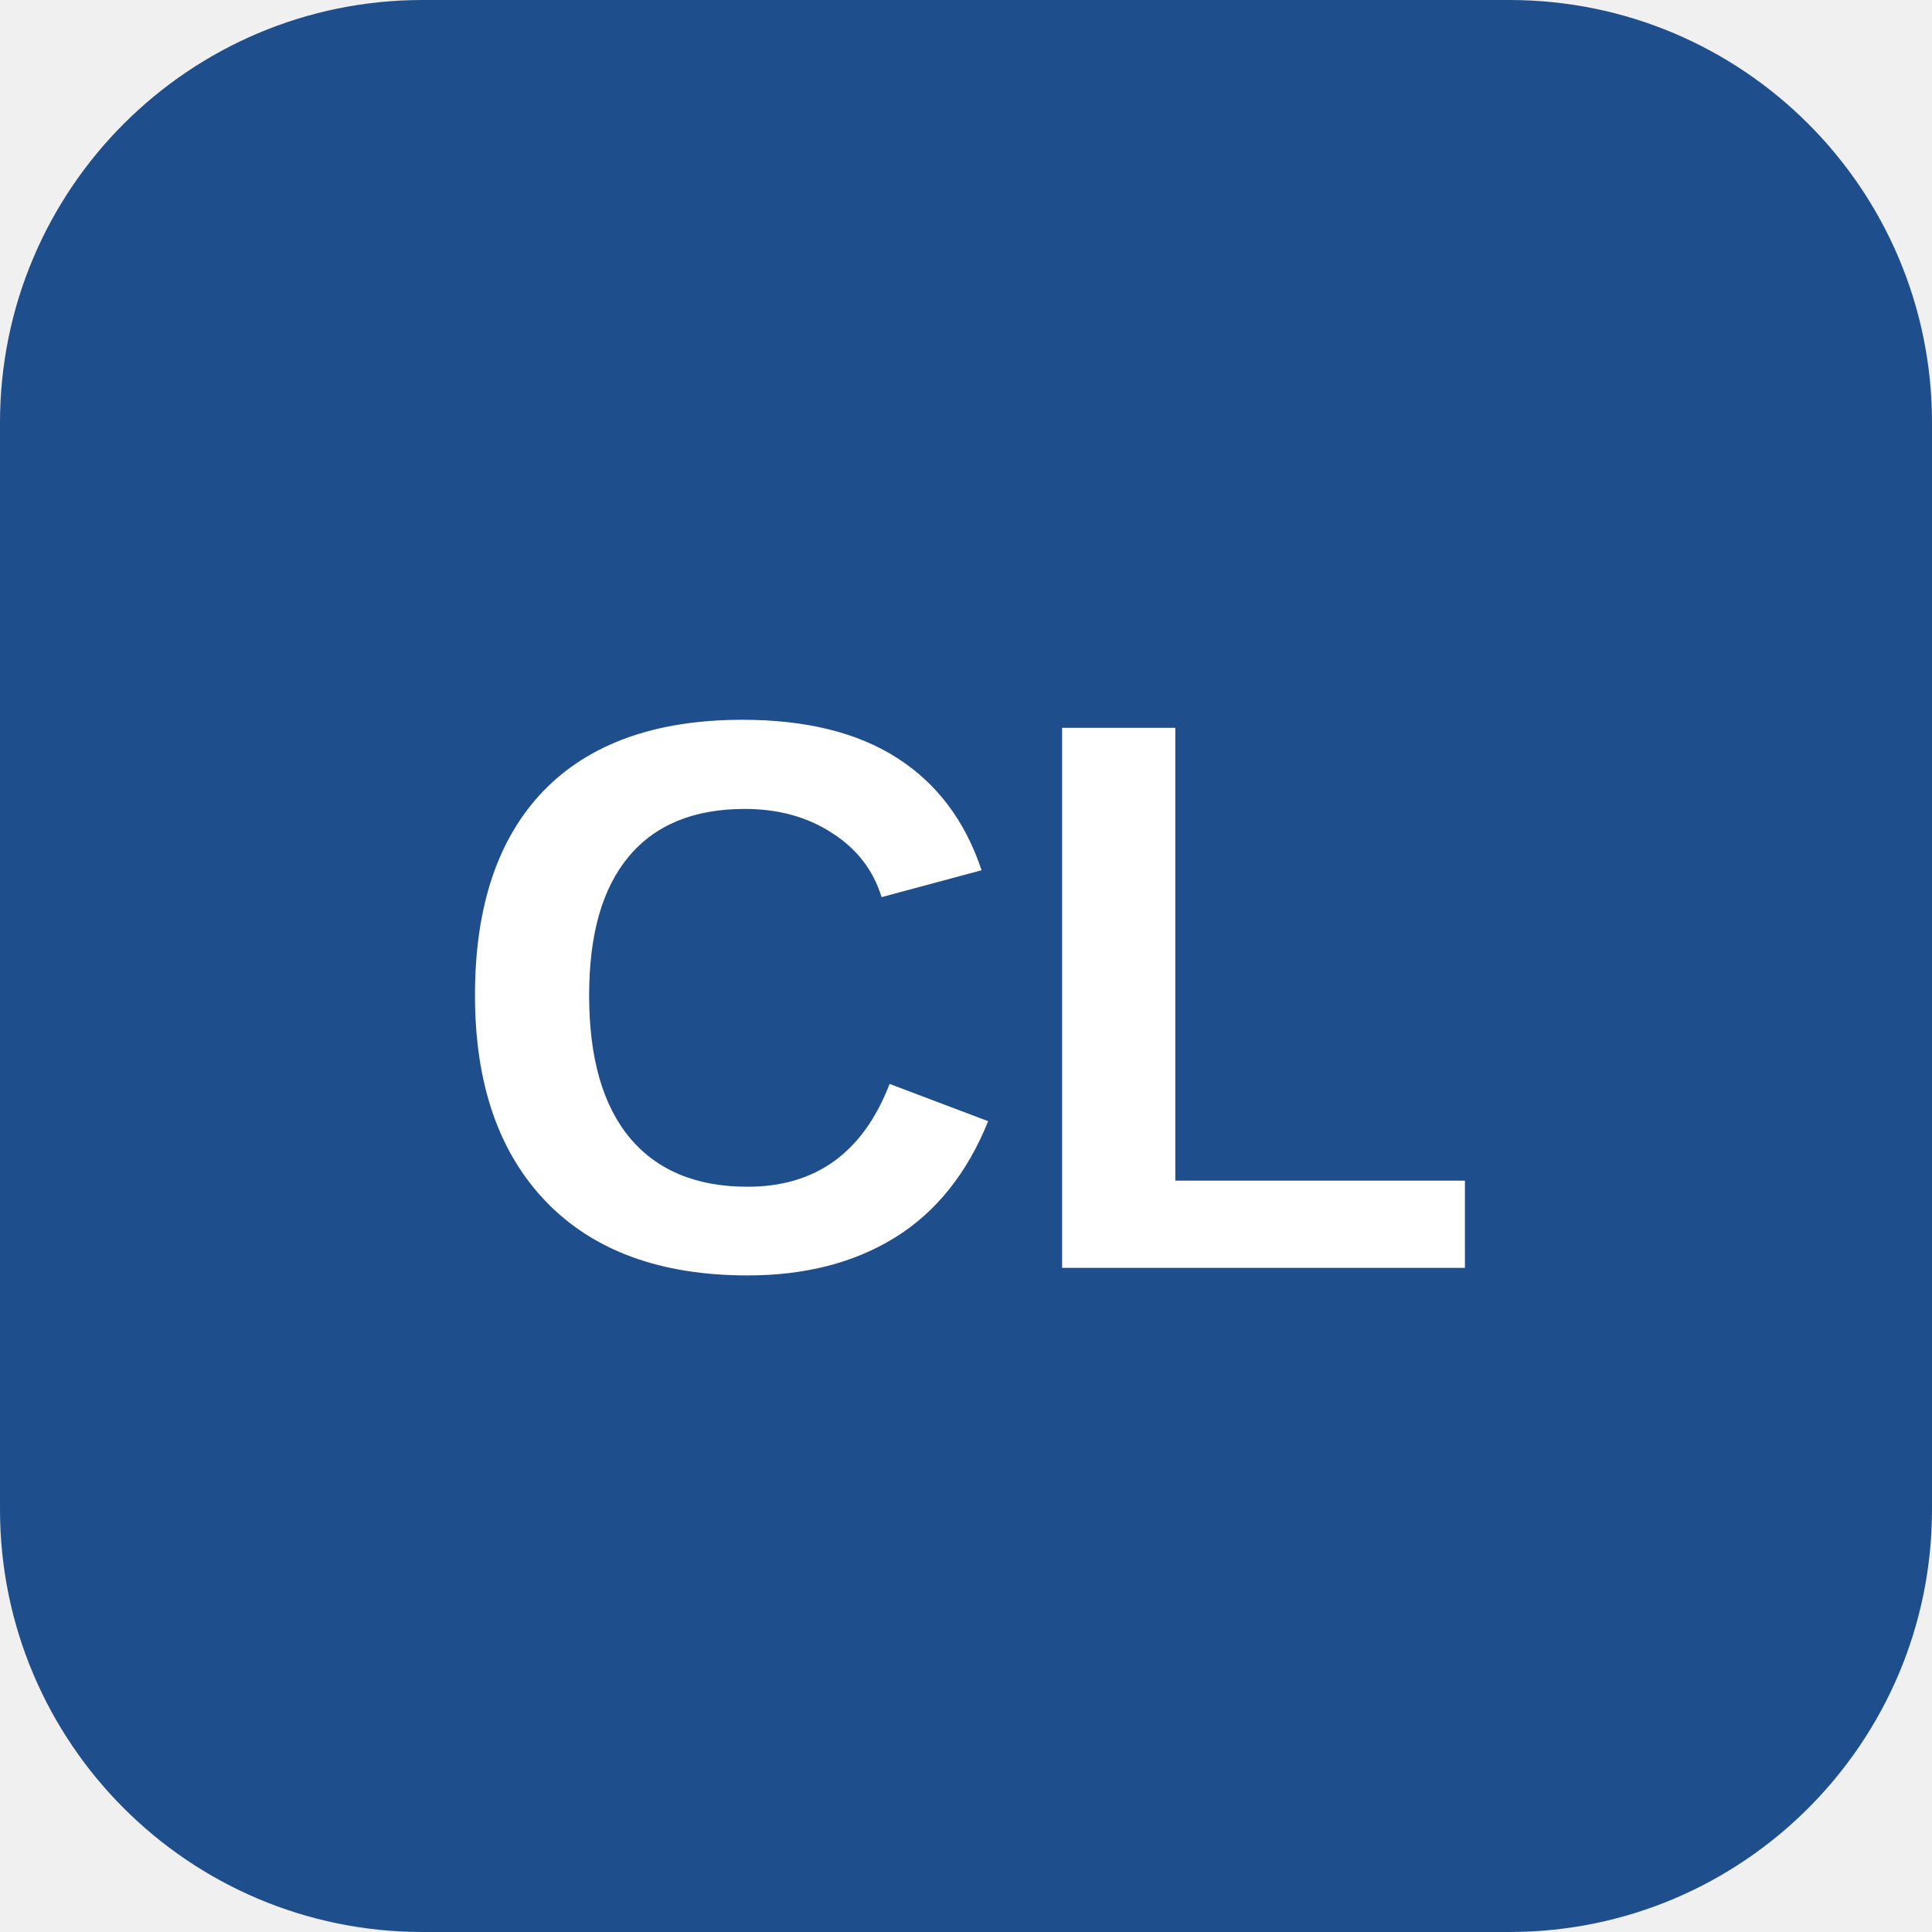
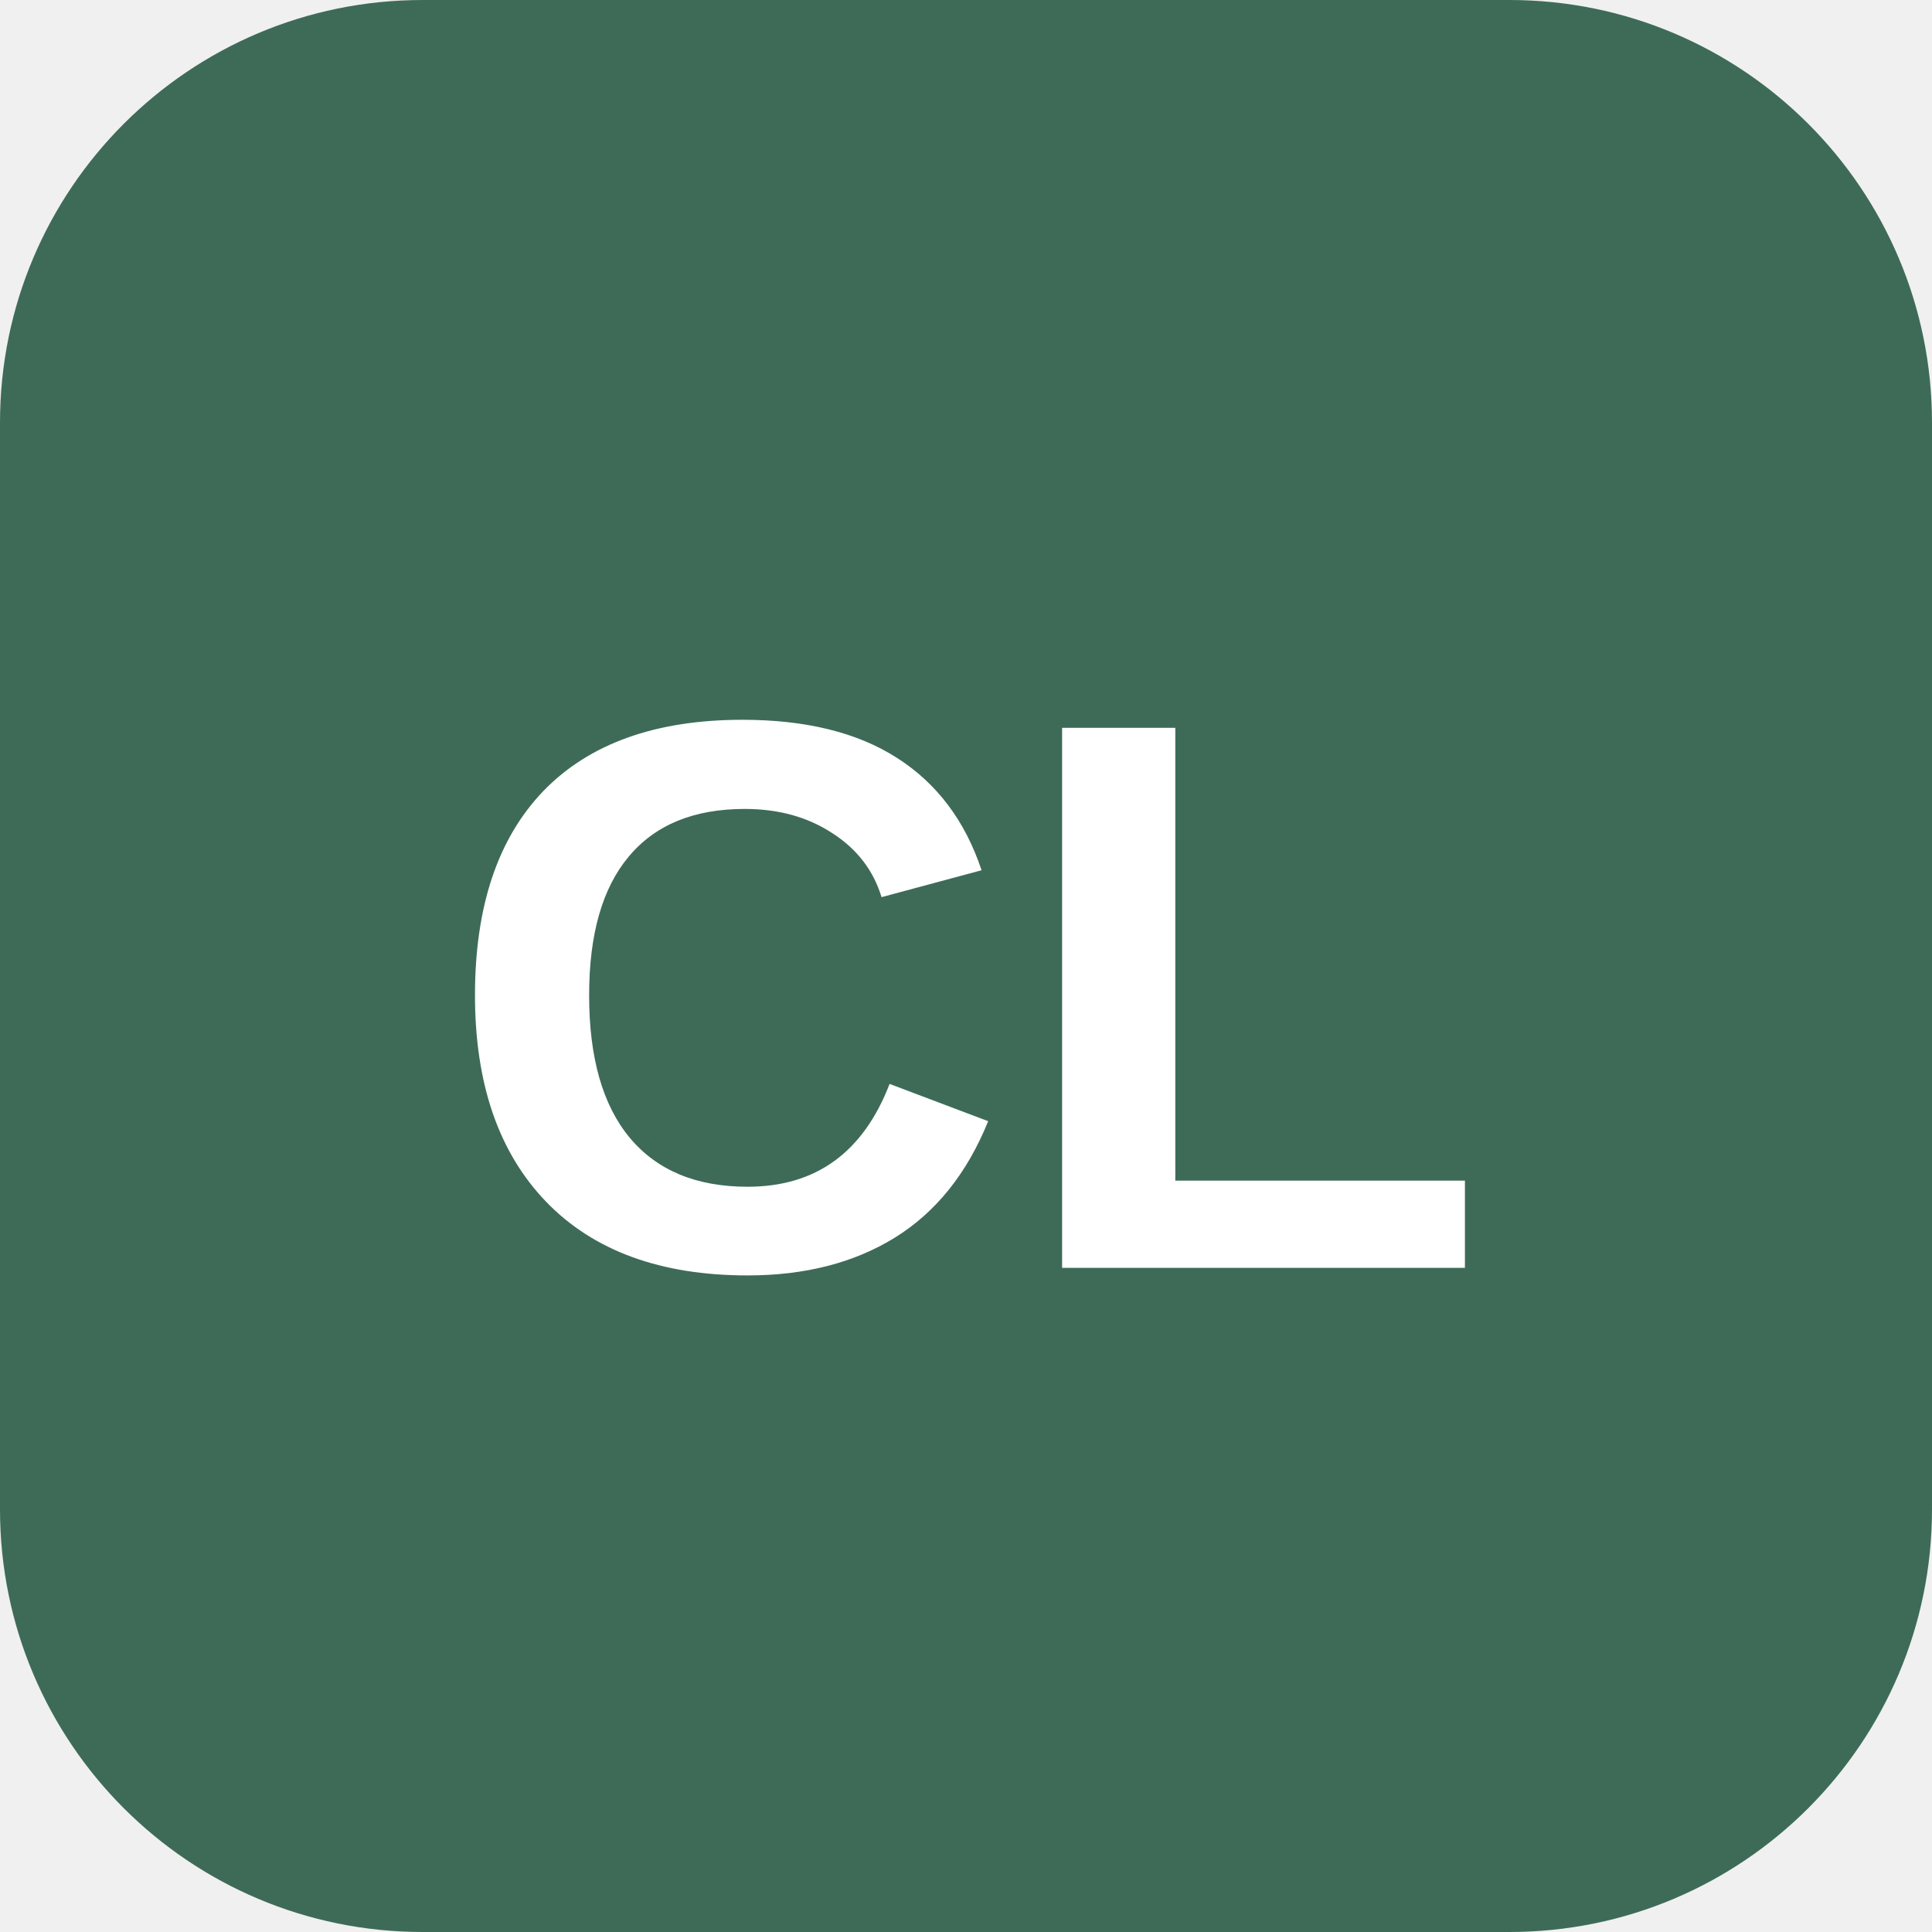
<svg xmlns="http://www.w3.org/2000/svg" viewBox="0 0 64 64">
-   <rect width="64" height="64" rx="14" fill="#1F4E8C" />
+   <rect width="64" height="64" rx="14" fill="#3e6b58" />
  <text x="32" y="42" font-family="Arial,sans-serif" font-weight="700" font-size="26" fill="white" text-anchor="middle">CL</text>
</svg>
